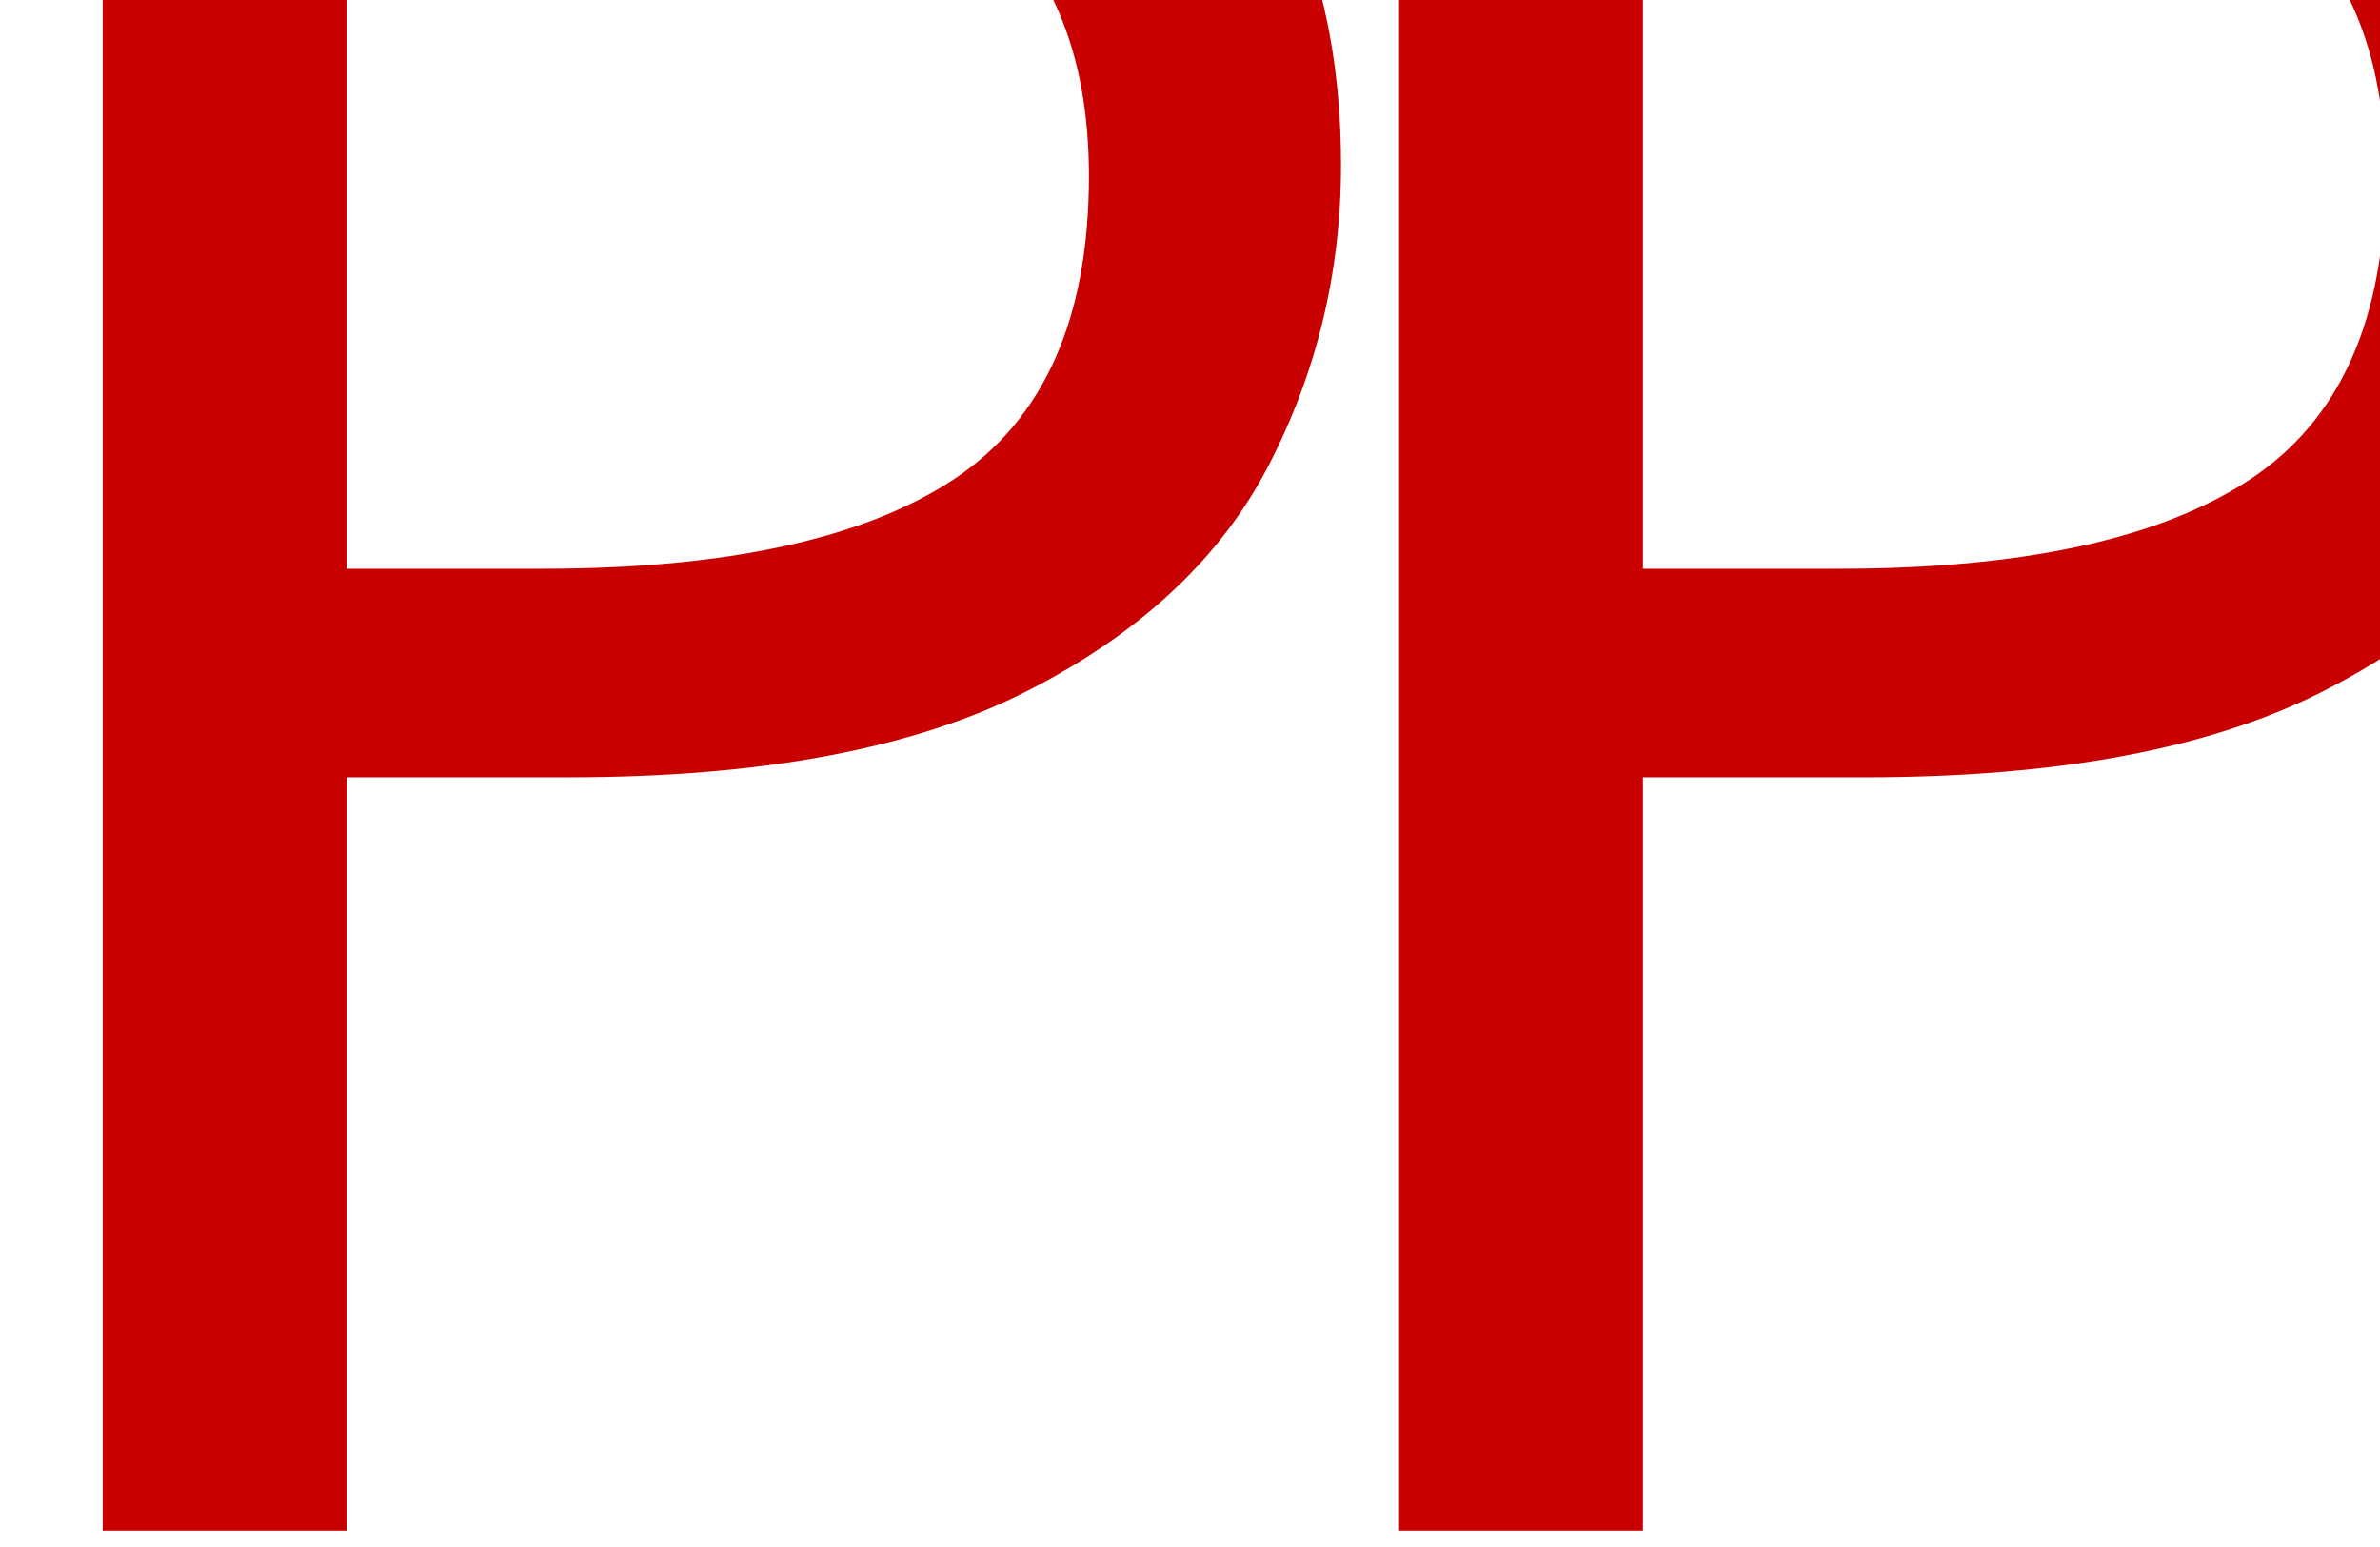
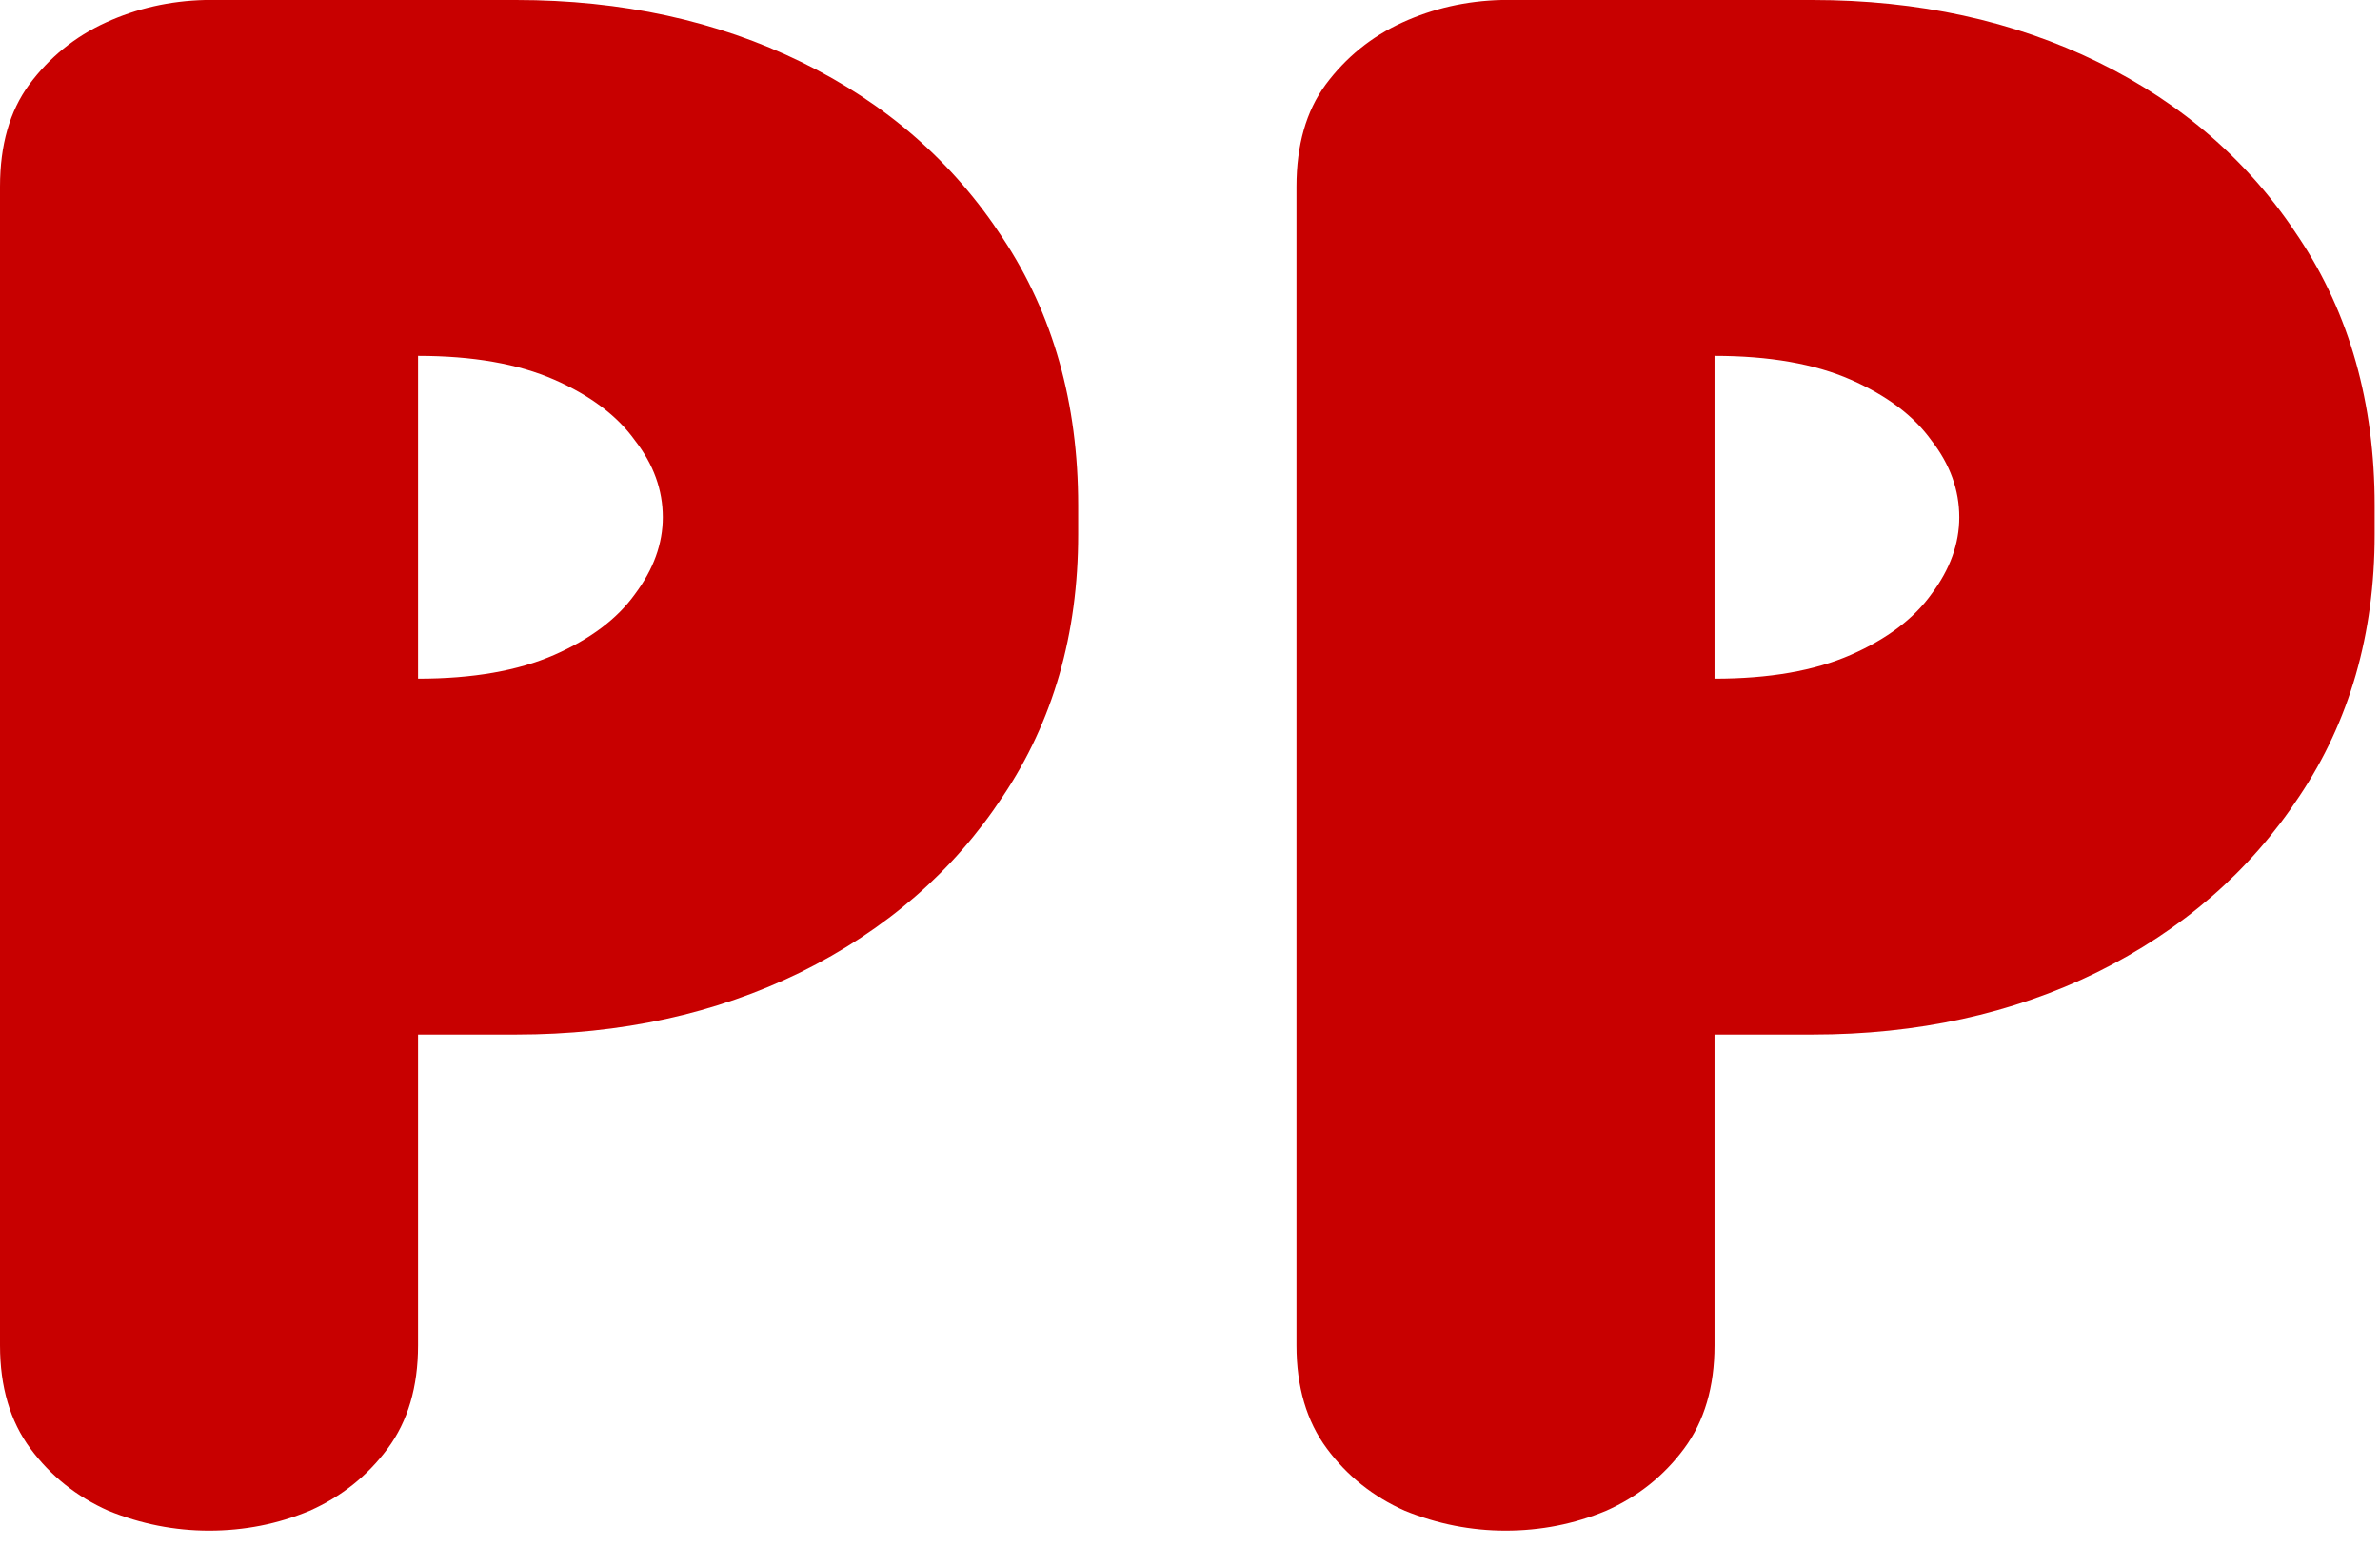
<svg xmlns="http://www.w3.org/2000/svg" width="100%" height="100%" viewBox="0 0 140 91" version="1.1" xml:space="preserve" style="fill-rule:evenodd;clip-rule:evenodd;stroke-linejoin:round;stroke-miterlimit:2;">
-   <g transform="matrix(159.375,0,0,159.375,144.434,90.0375)" />
-   <text x="-9.416px" y="90.038px" style="font-family:'PizzChew', 'Pizz Chew';font-size:159.375px;fill:#c80000;">P<tspan x="66.847px " y="90.038px ">P</tspan>
-   </text>
+   <g>
+     <path d="M12.296,90.038c-2.024,0 -3.995,-0.389 -5.915,-1.167c-1.867,-0.83 -3.398,-2.05 -4.591,-3.658c-1.193,-1.608 -1.79,-3.631 -1.79,-6.07l0,-68.17c0,-2.438 0.571,-4.436 1.712,-5.992c1.193,-1.608 2.698,-2.828 4.514,-3.658c1.816,-0.83 3.761,-1.271 5.836,-1.323l18.288,0c6.226,0 11.829,1.22 16.809,3.658c4.98,2.438 8.923,5.888 11.829,10.35c2.957,4.462 4.435,9.702 4.435,15.72l0,1.712c0,5.862 -1.478,10.998 -4.435,15.408c-2.906,4.41 -6.874,7.86 -11.907,10.35c-4.98,2.438 -10.557,3.658 -16.731,3.658l-5.759,-0l0,18.287c0,2.439 -0.596,4.462 -1.79,6.07c-1.193,1.608 -2.723,2.828 -4.591,3.658c-1.868,0.778 -3.839,1.167 -5.914,1.167Zm12.295,-50.116c3.217,0 5.889,-0.467 8.016,-1.401c2.127,-0.934 3.709,-2.127 4.747,-3.579c1.089,-1.453 1.634,-2.958 1.634,-4.514c-0,-1.608 -0.545,-3.113 -1.634,-4.514c-1.038,-1.452 -2.62,-2.645 -4.747,-3.579c-2.127,-0.934 -4.799,-1.401 -8.016,-1.401l0,18.988Z" style="fill:#c80000;fill-rule:nonzero;" />
+     <path d="M88.559,90.038c-2.024,0 -3.995,-0.389 -5.915,-1.167c-1.867,-0.83 -3.398,-2.05 -4.591,-3.658c-1.193,-1.608 -1.79,-3.631 -1.79,-6.07l0,-68.17c0,-2.438 0.571,-4.436 1.712,-5.992c1.193,-1.608 2.698,-2.828 4.514,-3.658c1.816,-0.83 3.761,-1.271 5.836,-1.323l18.288,0c6.226,0 11.829,1.22 16.809,3.658c4.98,2.438 8.923,5.888 11.829,10.35c2.957,4.462 4.435,9.702 4.435,15.72l0,1.712c0,5.862 -1.478,10.998 -4.435,15.408c-2.906,4.41 -6.874,7.86 -11.907,10.35c-4.98,2.438 -10.557,3.658 -16.731,3.658l-5.759,-0l0,18.287c0,2.439 -0.596,4.462 -1.79,6.07c-1.193,1.608 -2.723,2.828 -4.591,3.658c-1.868,0.778 -3.839,1.167 -5.914,1.167Zm12.295,-50.116c3.217,0 5.889,-0.467 8.016,-1.401c2.127,-0.934 3.709,-2.127 4.747,-3.579c1.089,-1.453 1.634,-2.958 1.634,-4.514c-0,-1.608 -0.545,-3.113 -1.634,-4.514c-1.038,-1.452 -2.62,-2.645 -4.747,-3.579c-2.127,-0.934 -4.799,-1.401 -8.016,-1.401l0,18.988Z" style="fill:#c80000;fill-rule:nonzero;" />
+   </g>
</svg>
